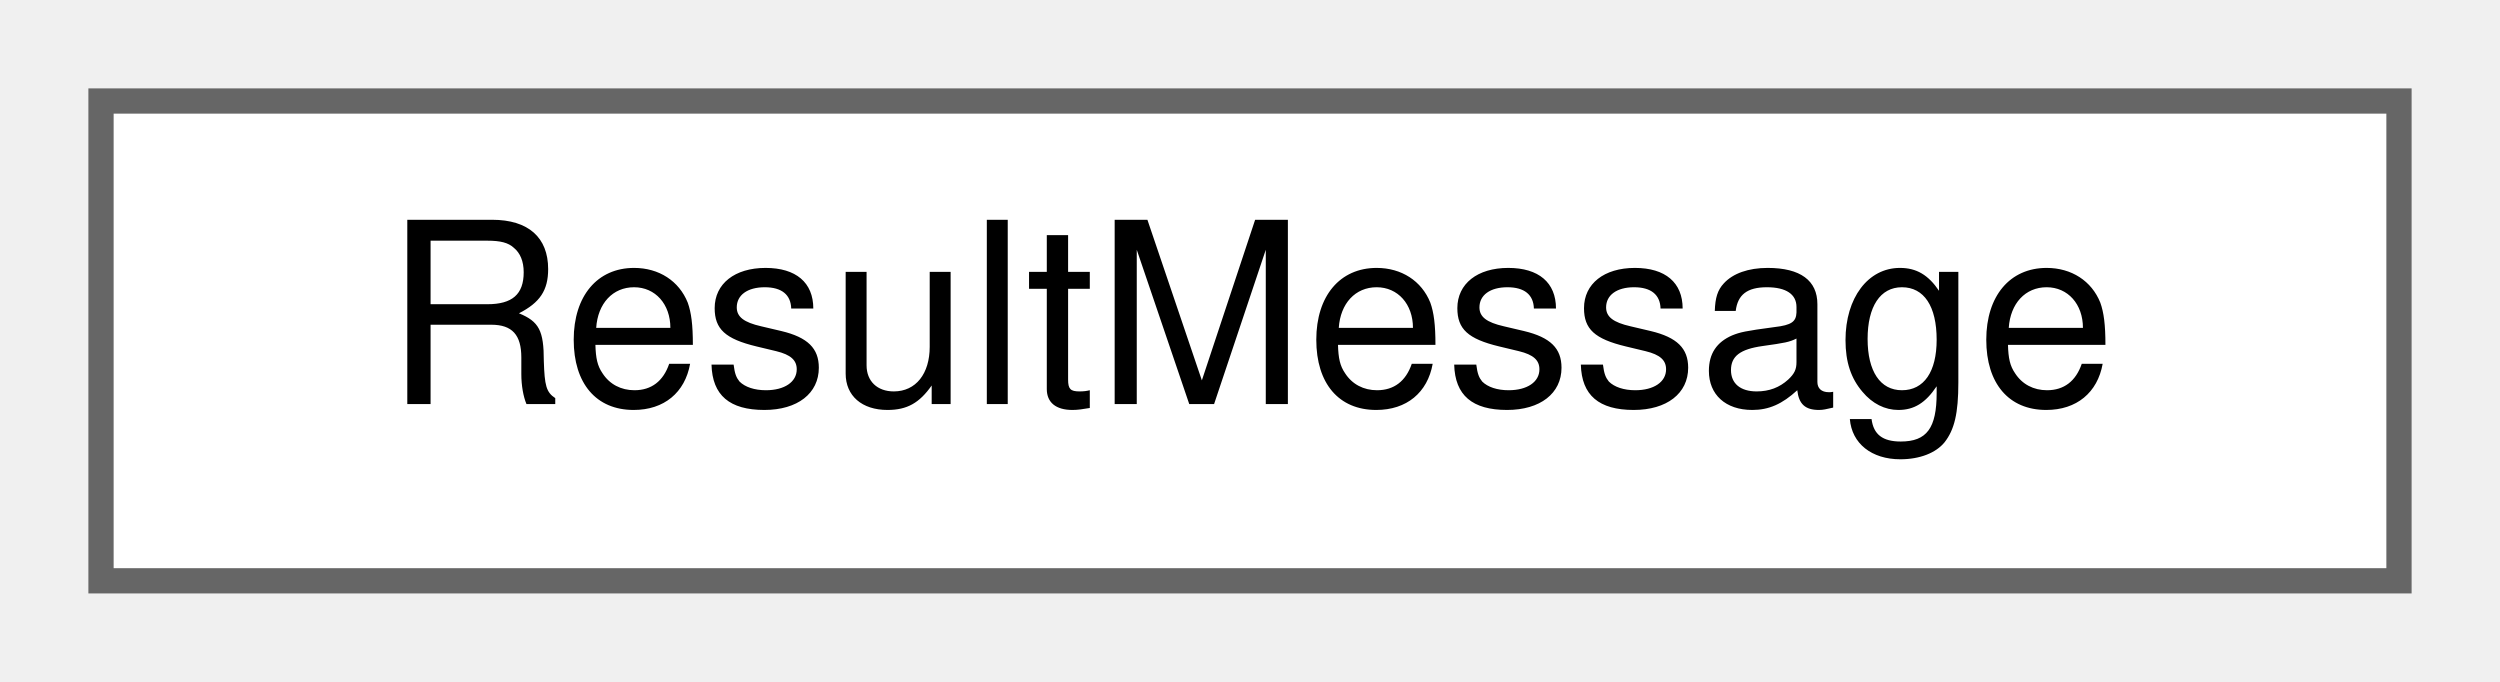
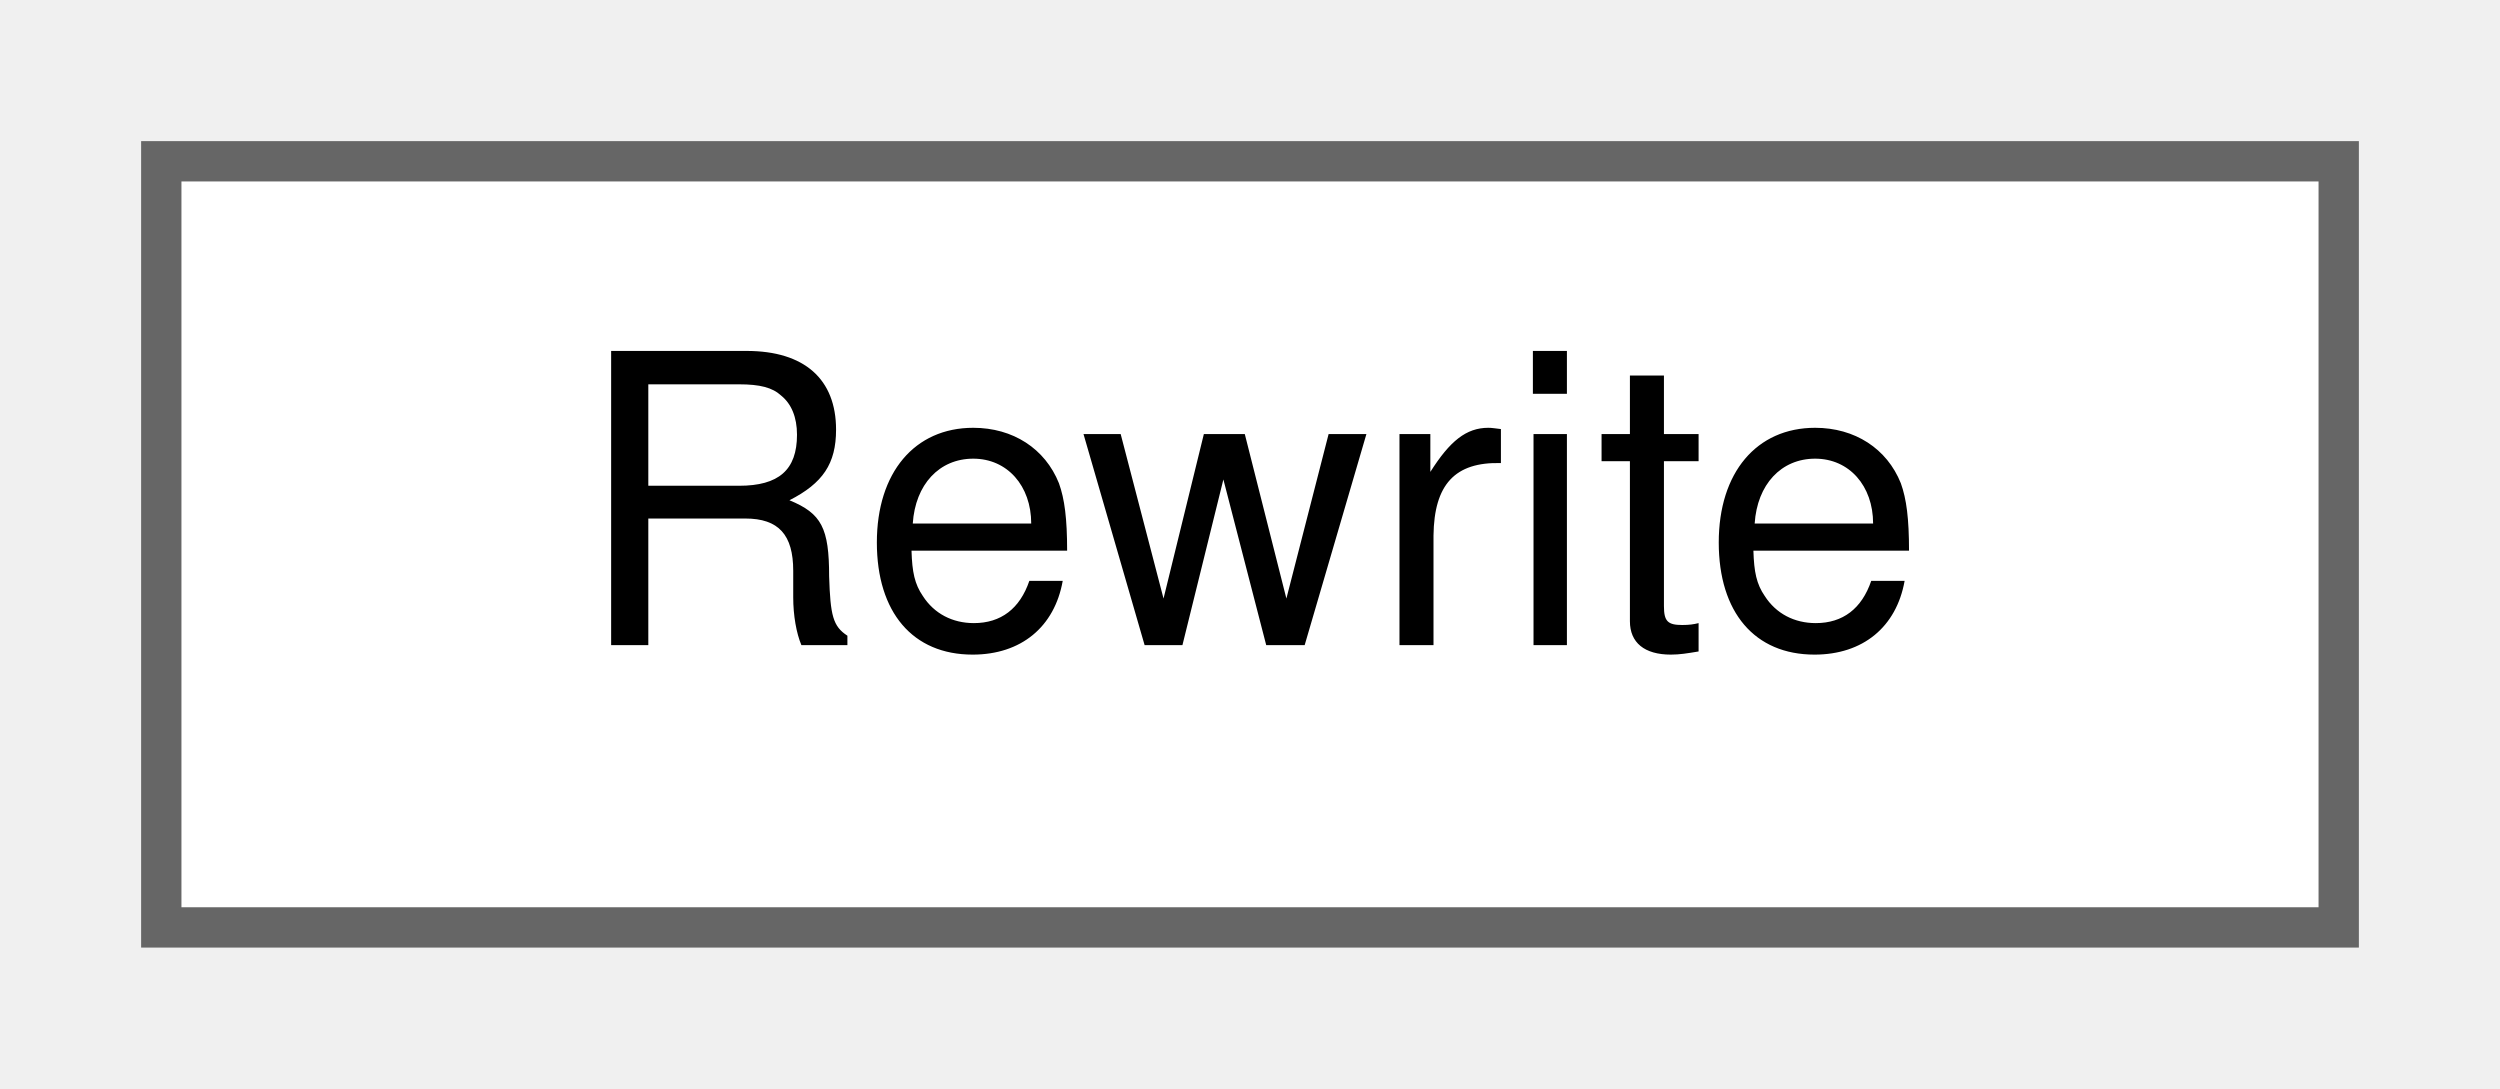
- <svg xmlns="http://www.w3.org/2000/svg" xmlns:xlink="http://www.w3.org/1999/xlink" width="99pt" height="27pt" viewBox="0.00 0.00 99.00 27.00">
+ <svg xmlns="http://www.w3.org/2000/svg" xmlns:xlink="http://www.w3.org/1999/xlink" width="62pt" height="27pt" viewBox="0.00 0.00 62.00 27.00">
  <g id="graph0" class="graph" transform="scale(1 1) rotate(0) translate(4 23)">
    <g id="Node000000" class="node">
      <g id="a_Node000000">
-         <a xlink:href="classfr_1_1inria_1_1corese_1_1core_1_1query_1_1ResultMessage.html" target="_top" xlink:title="Create JSON message with Context and ContextLog Message sent back to client as LinkedResult.">
-           <polygon fill="white" stroke="#666666" points="91,-19 0,-19 0,0 91,0 91,-19" />
-           <text text-anchor="middle" x="45.5" y="-7" font-family="Helvetica,sans-Serif" font-size="10.00">ResultMessage</text>
+         <a xlink:href="classfr_1_1inria_1_1corese_1_1core_1_1sparql_1_1compiler_1_1java_1_1Rewrite.html" target="_top" xlink:title="Add return statement if needed.">
+           <polygon fill="white" stroke="#666666" points="54,-19 0,-19 0,0 54,0 54,-19" />
+           <text text-anchor="middle" x="27" y="-7" font-family="Helvetica,sans-Serif" font-size="10.00">Rewrite</text>
        </a>
      </g>
    </g>
  </g>
</svg>
